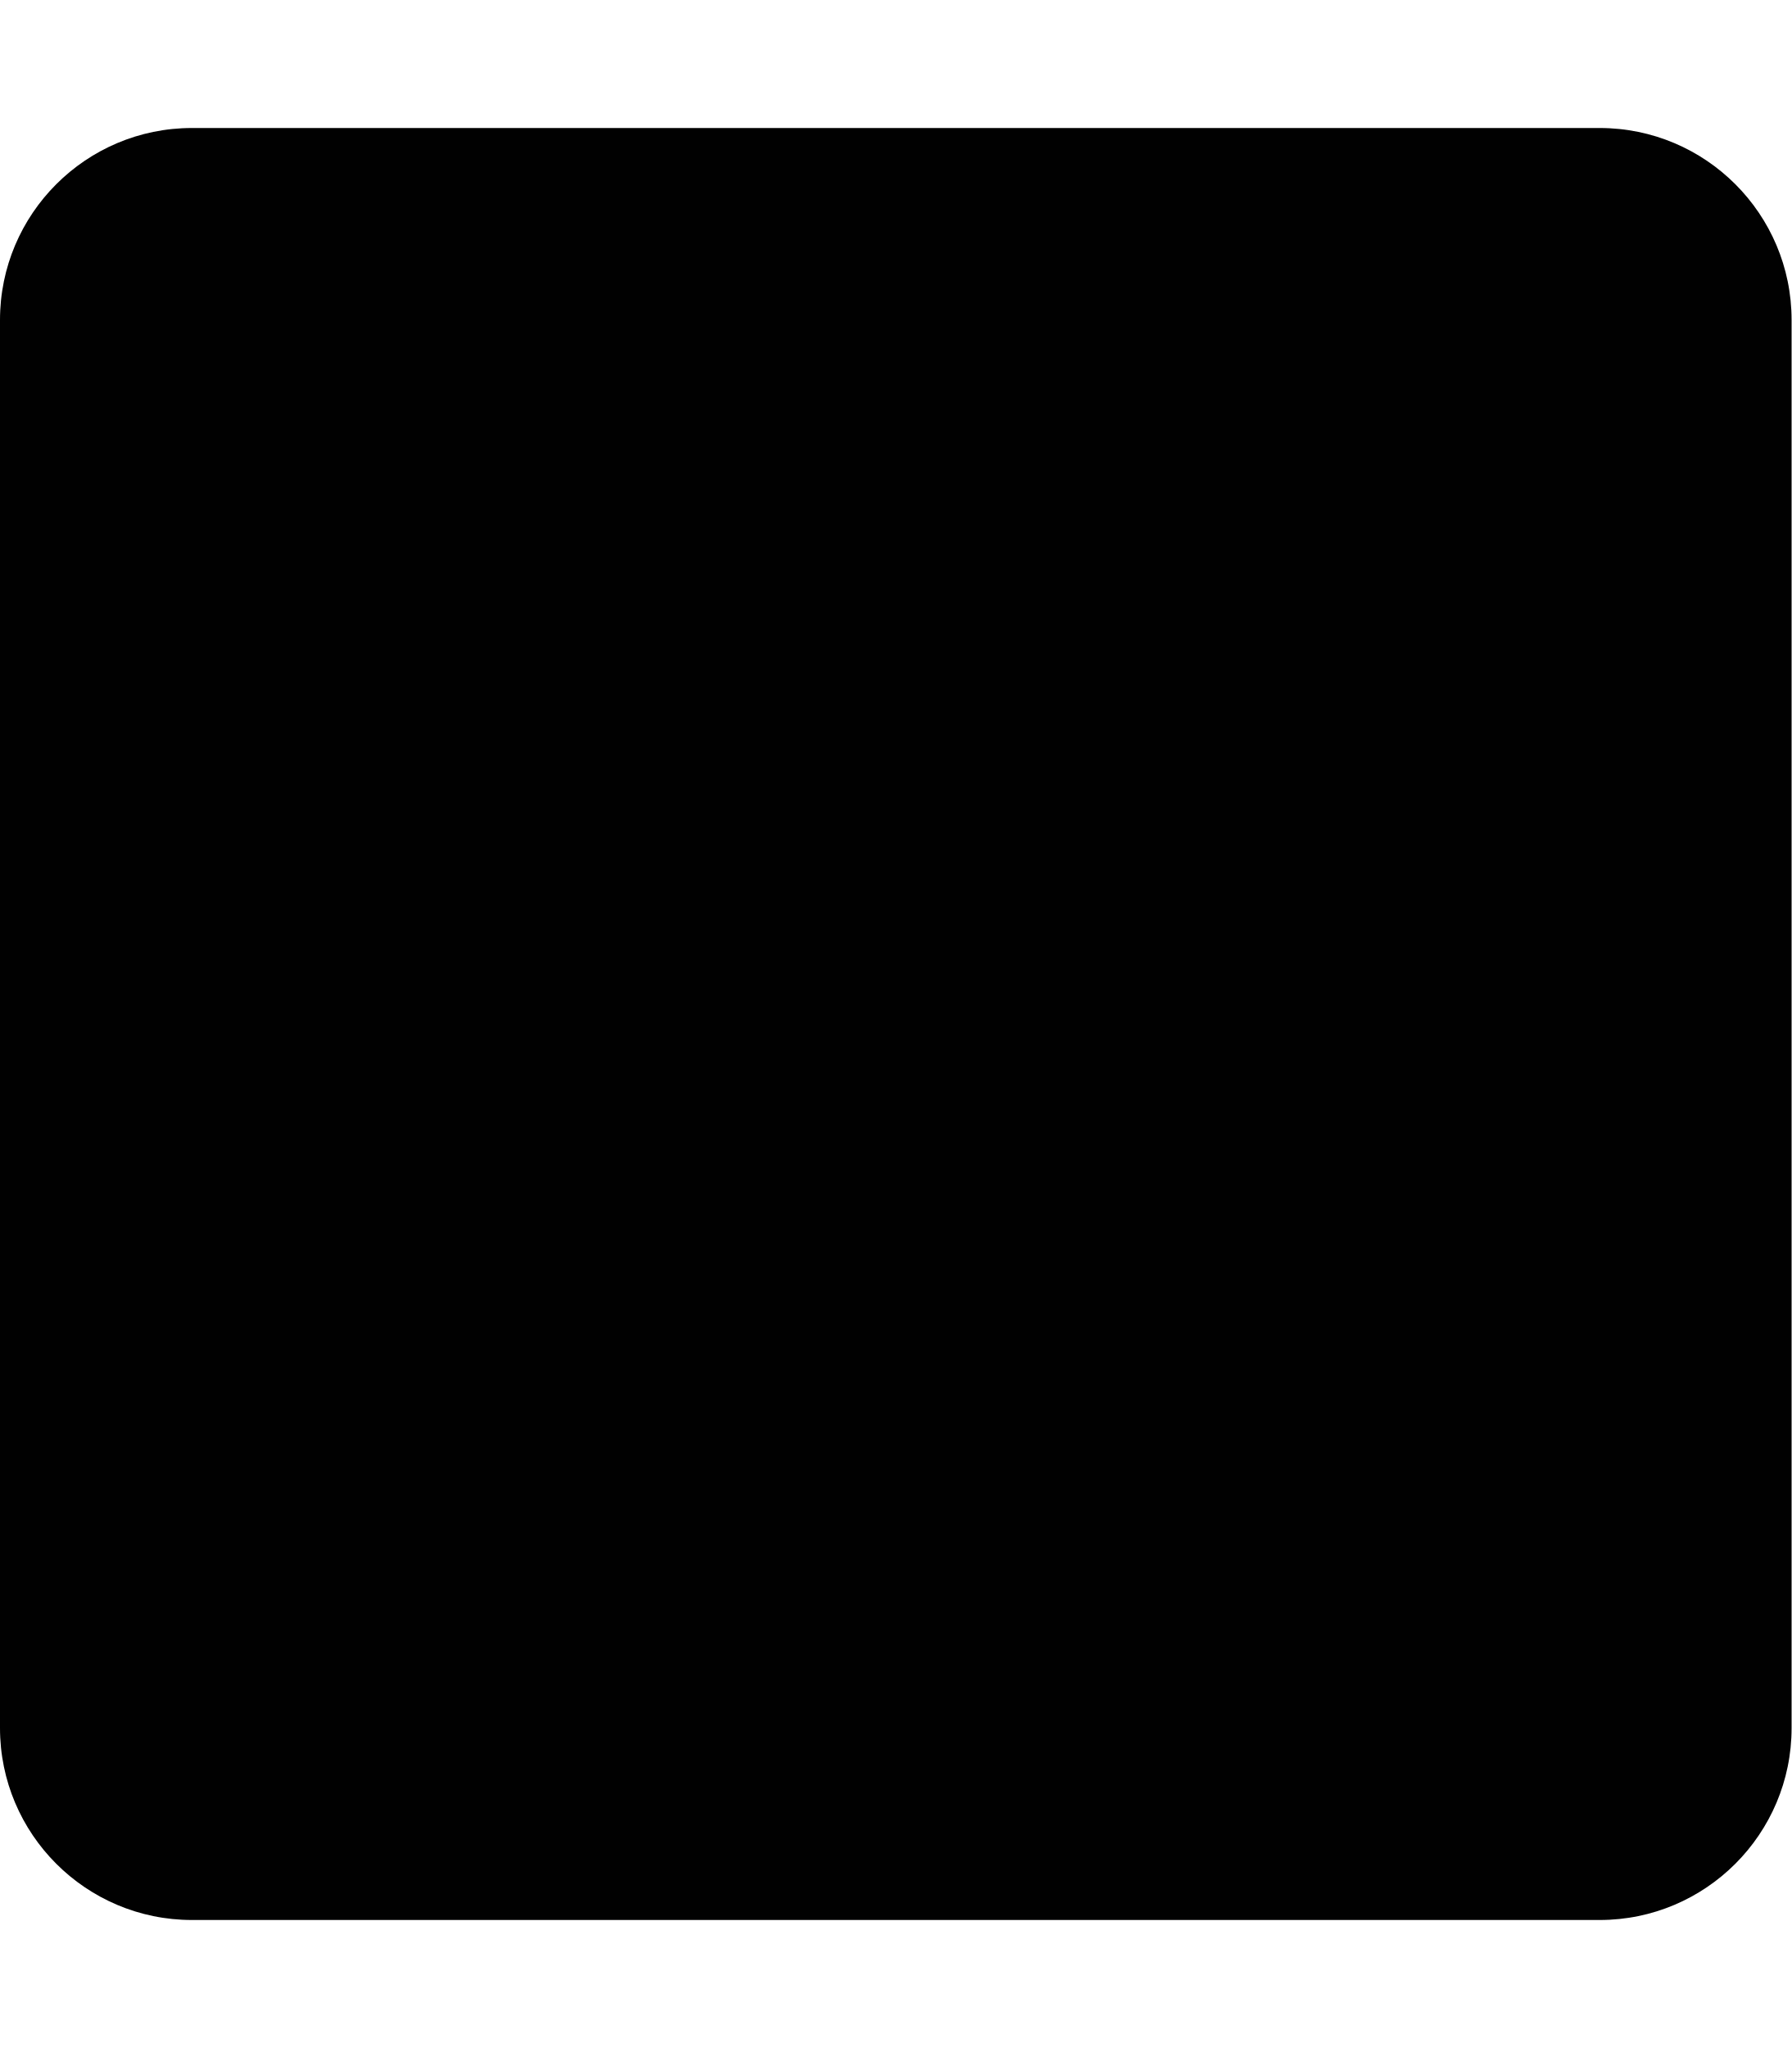
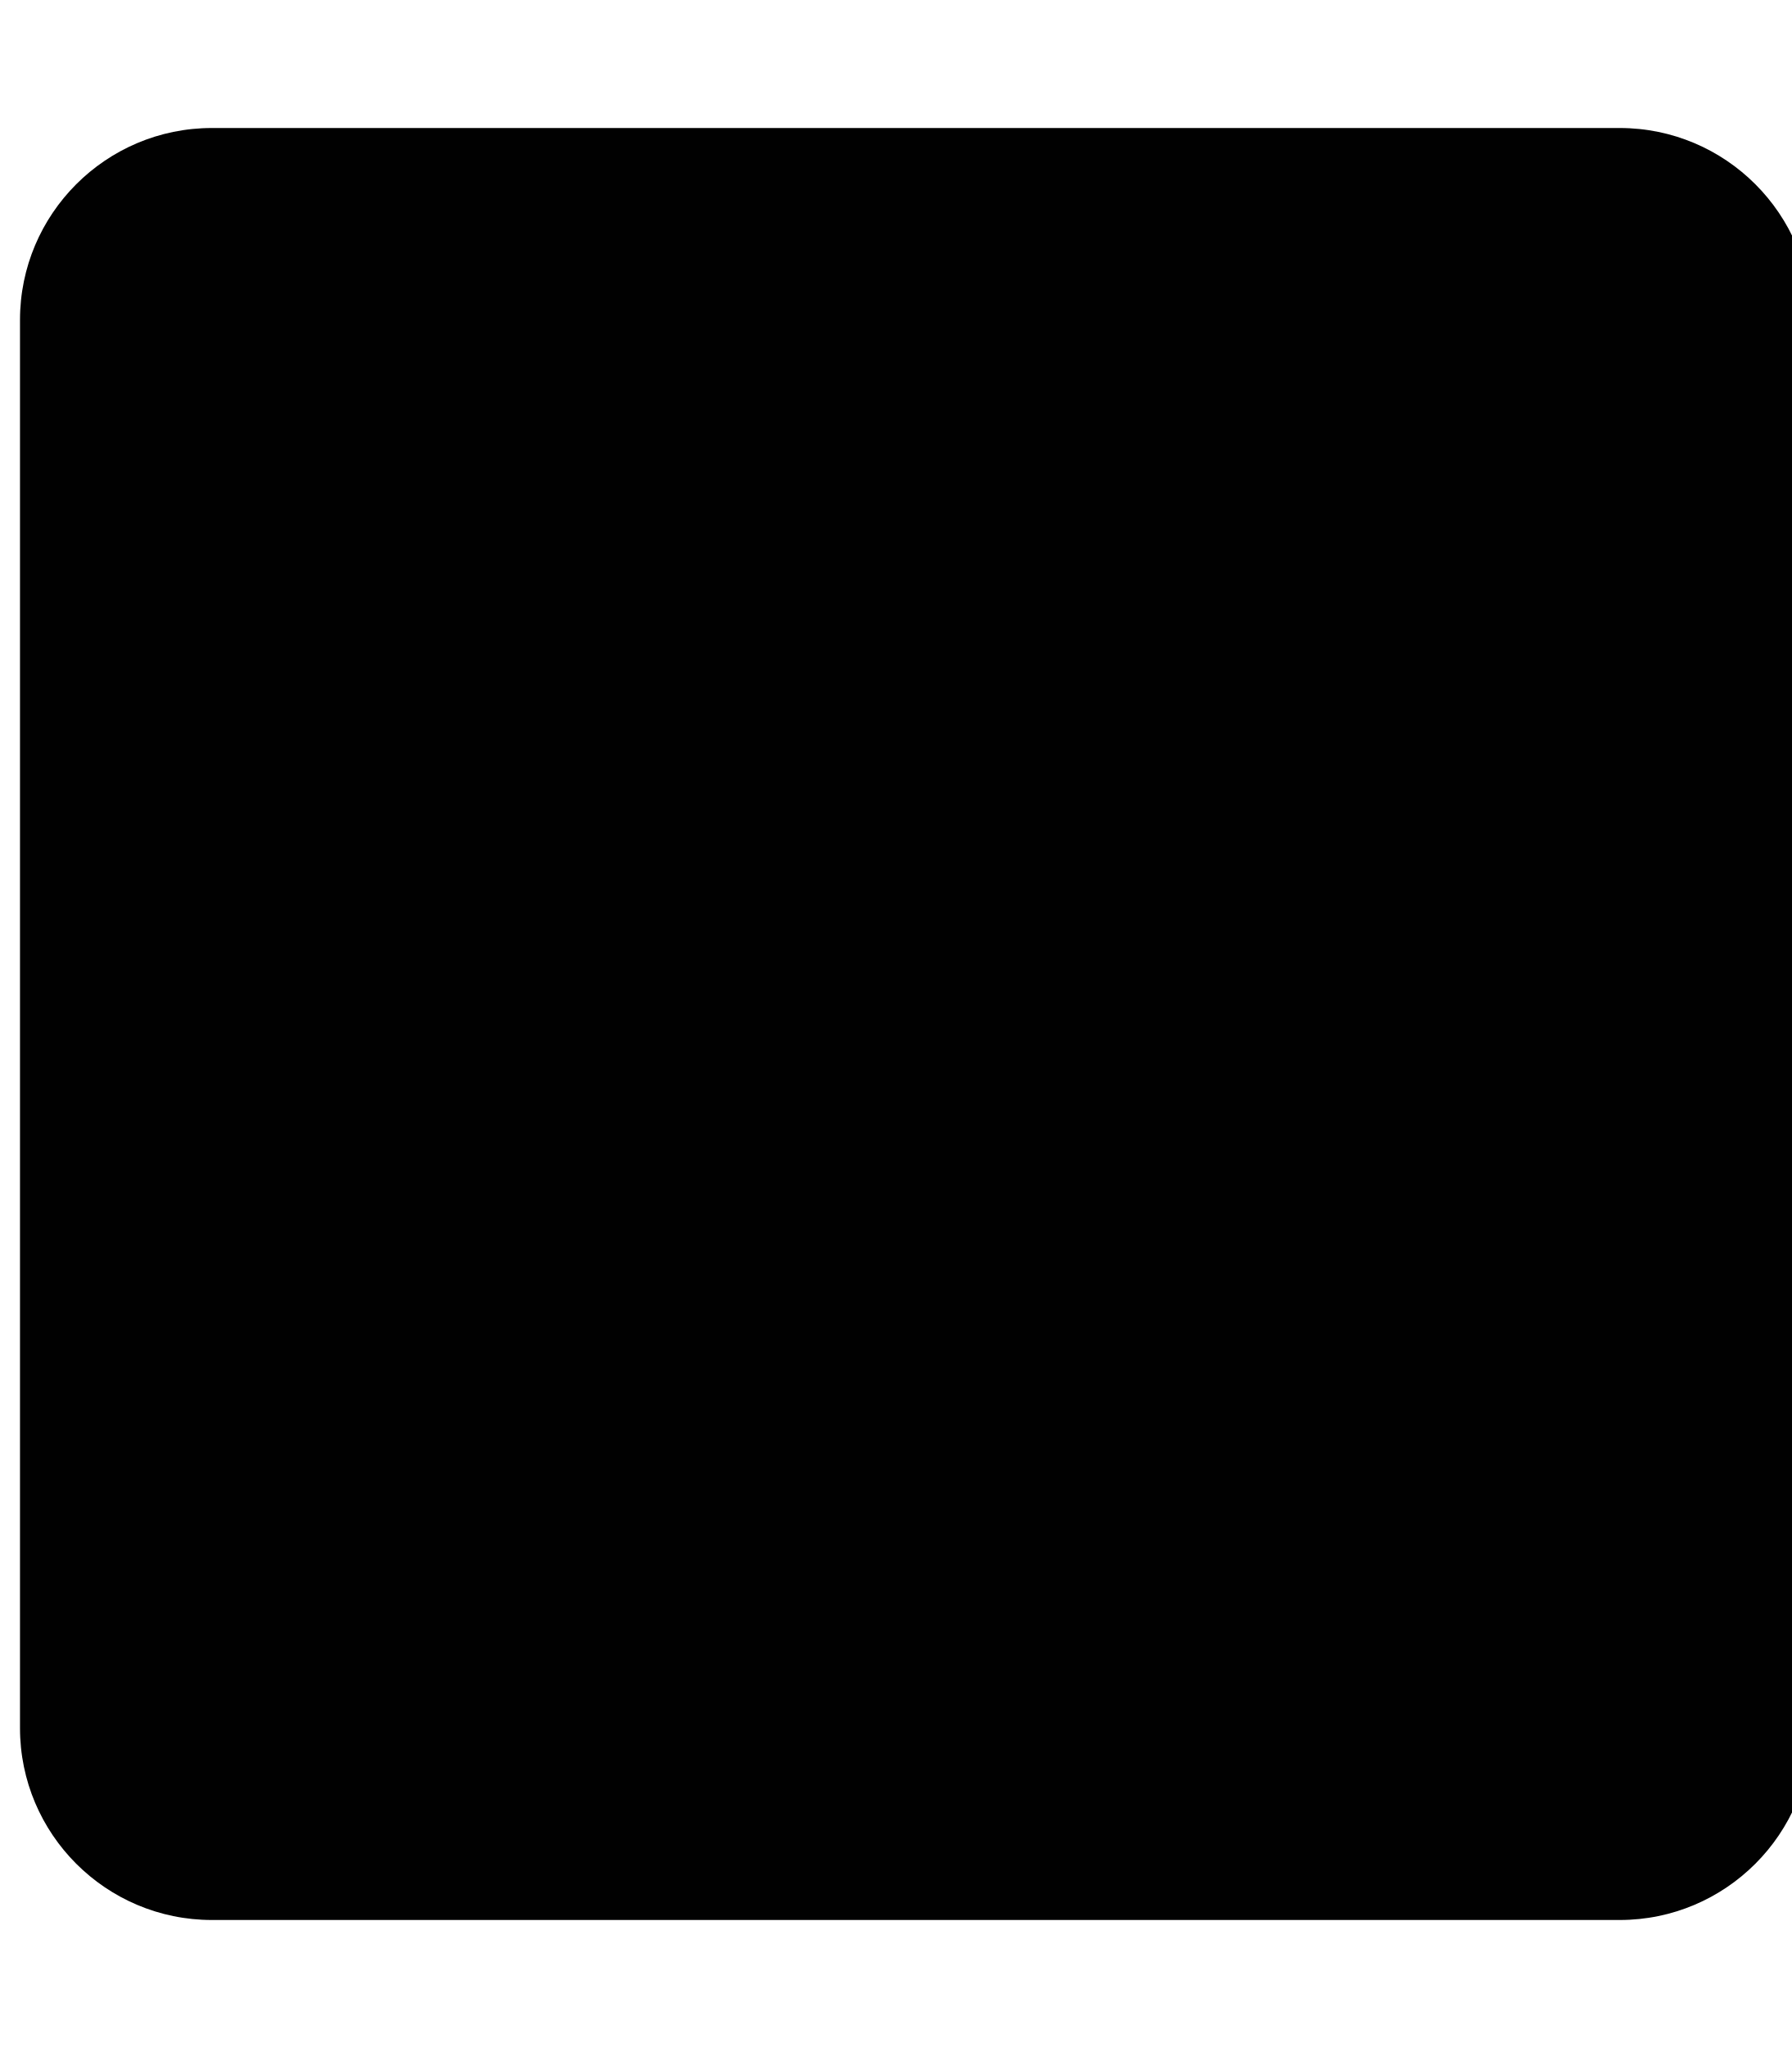
- <svg xmlns="http://www.w3.org/2000/svg" viewBox="0 0 448 512">
+ <svg xmlns="http://www.w3.org/2000/svg" viewBox="-5 0 448 512">
  <path style="fill:#010101" d="M400 32H48C21.5 32 0 53.5 0 80v352c0 26.5 21.5 48 48 48h352c26.5 0 48-21.5 48-48V80c0-26.5-21.5-48-48-48z" />
</svg>
